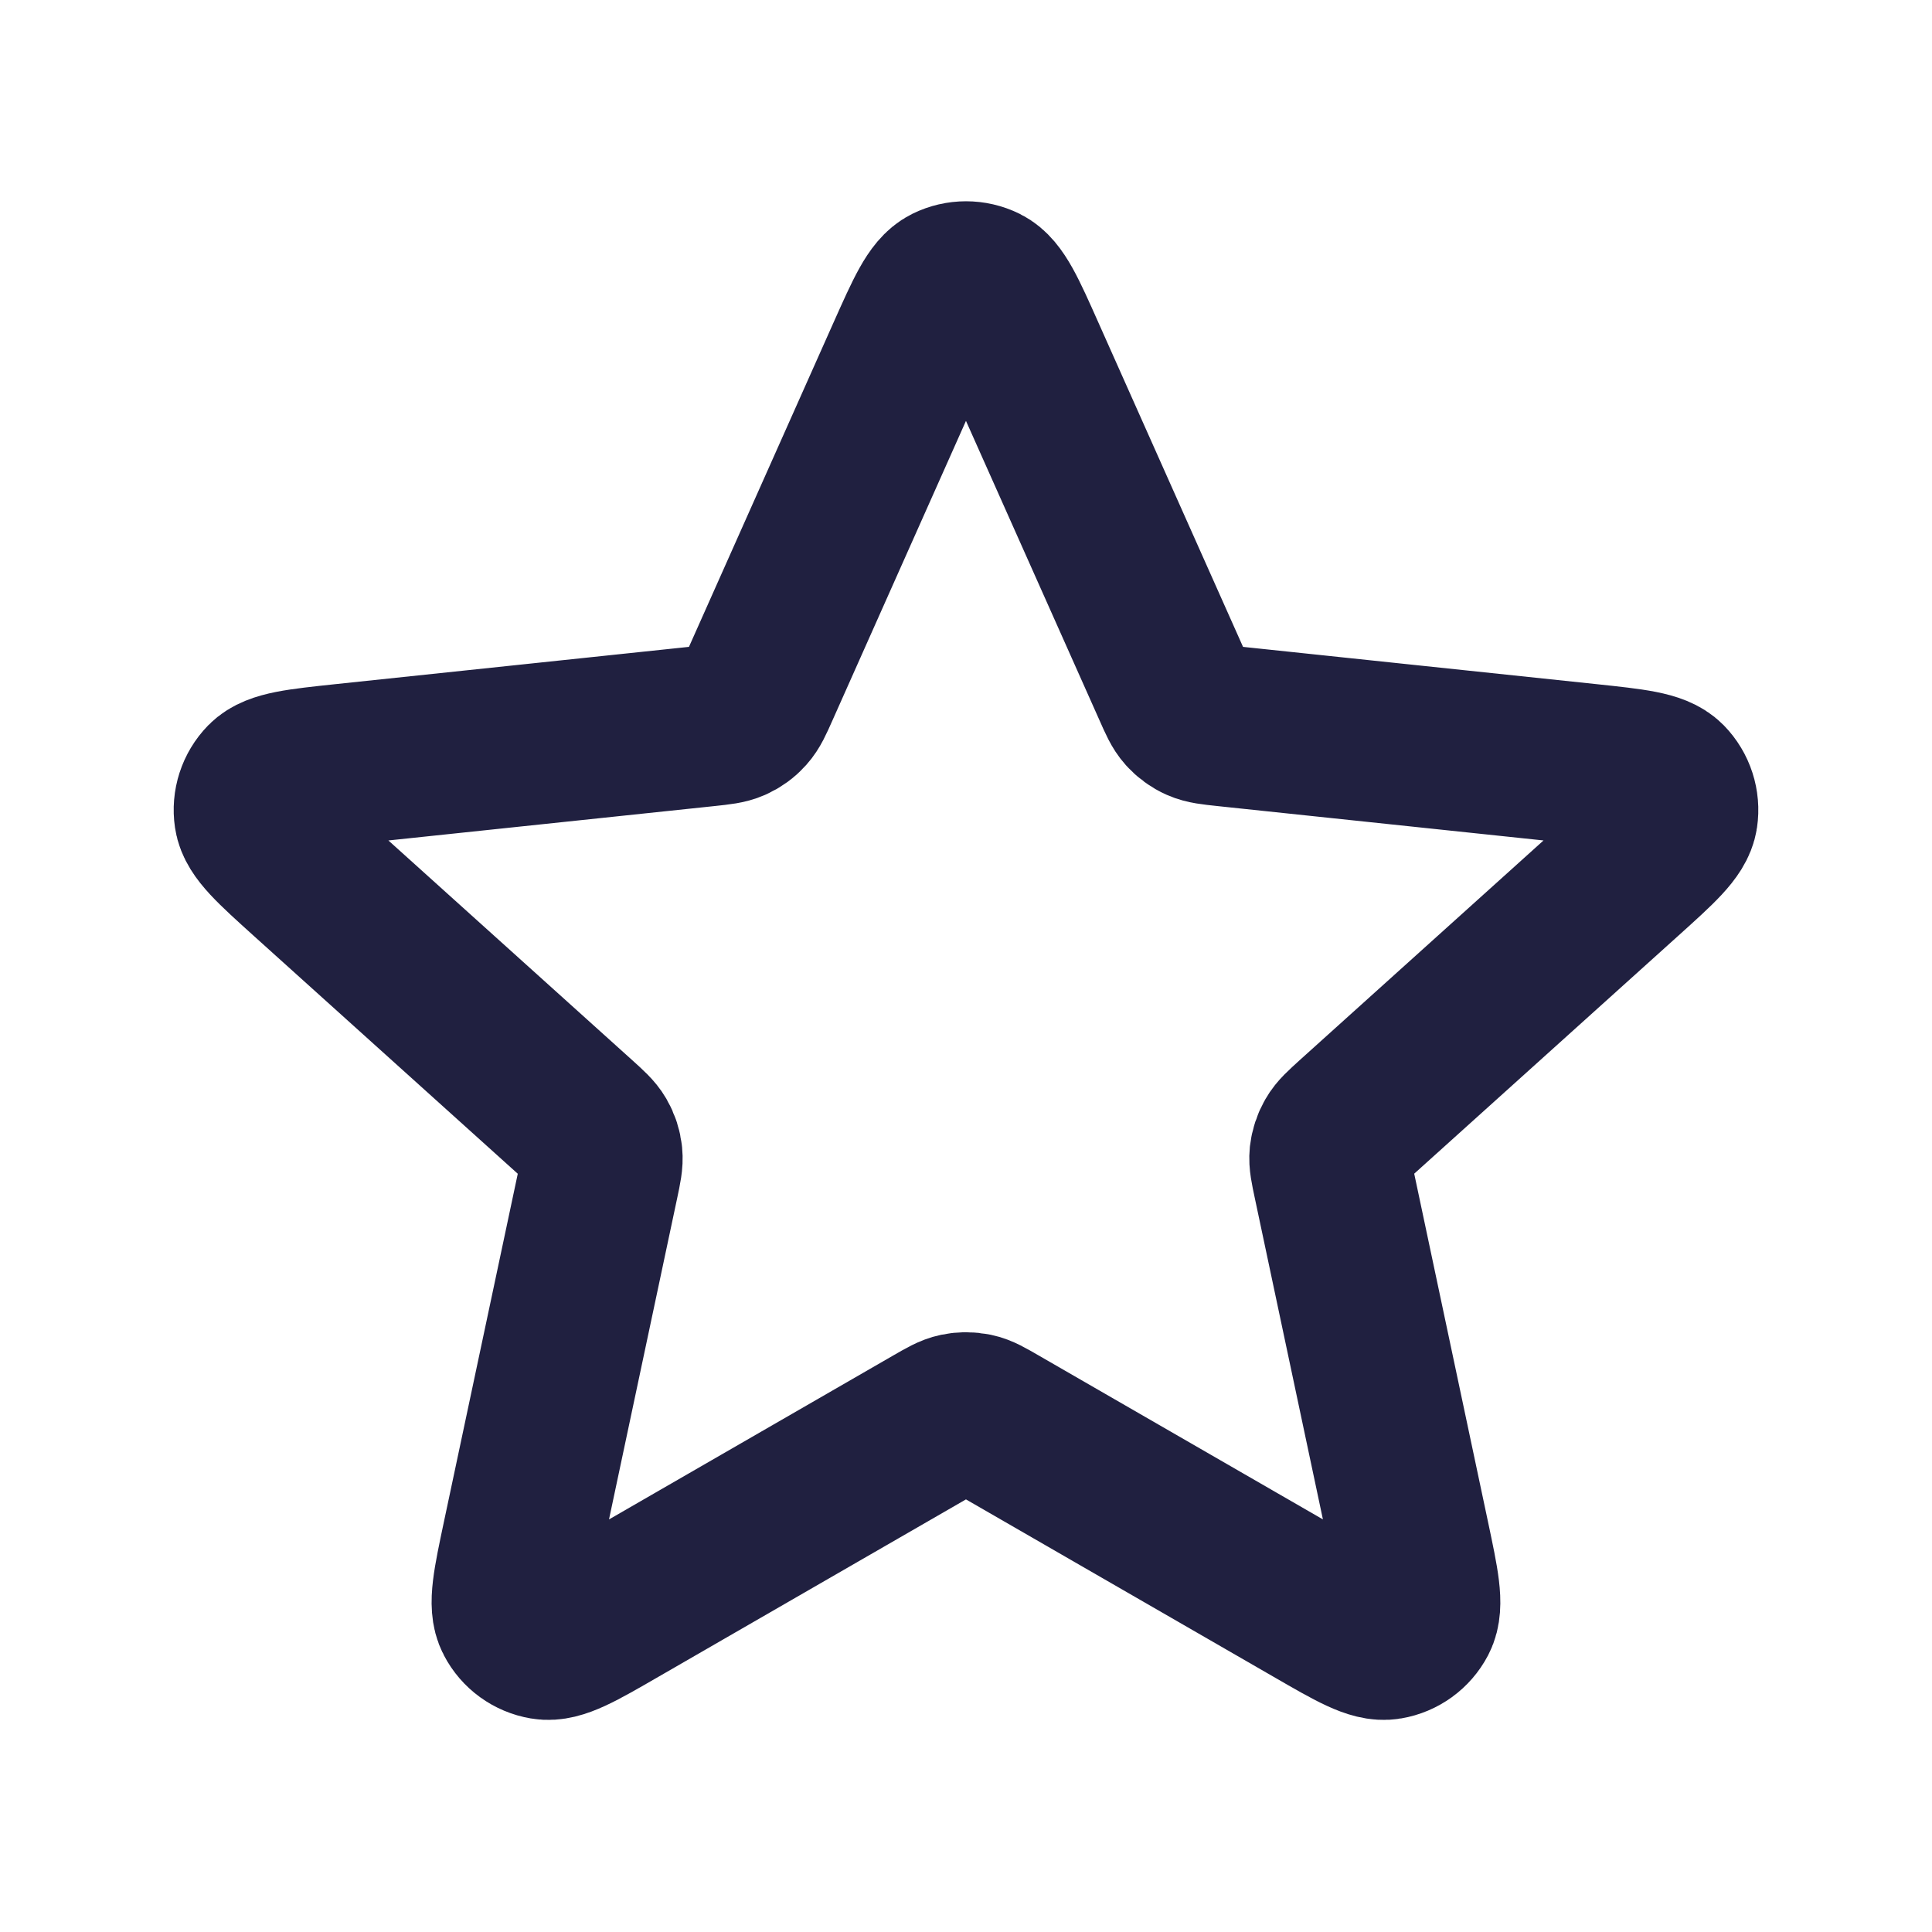
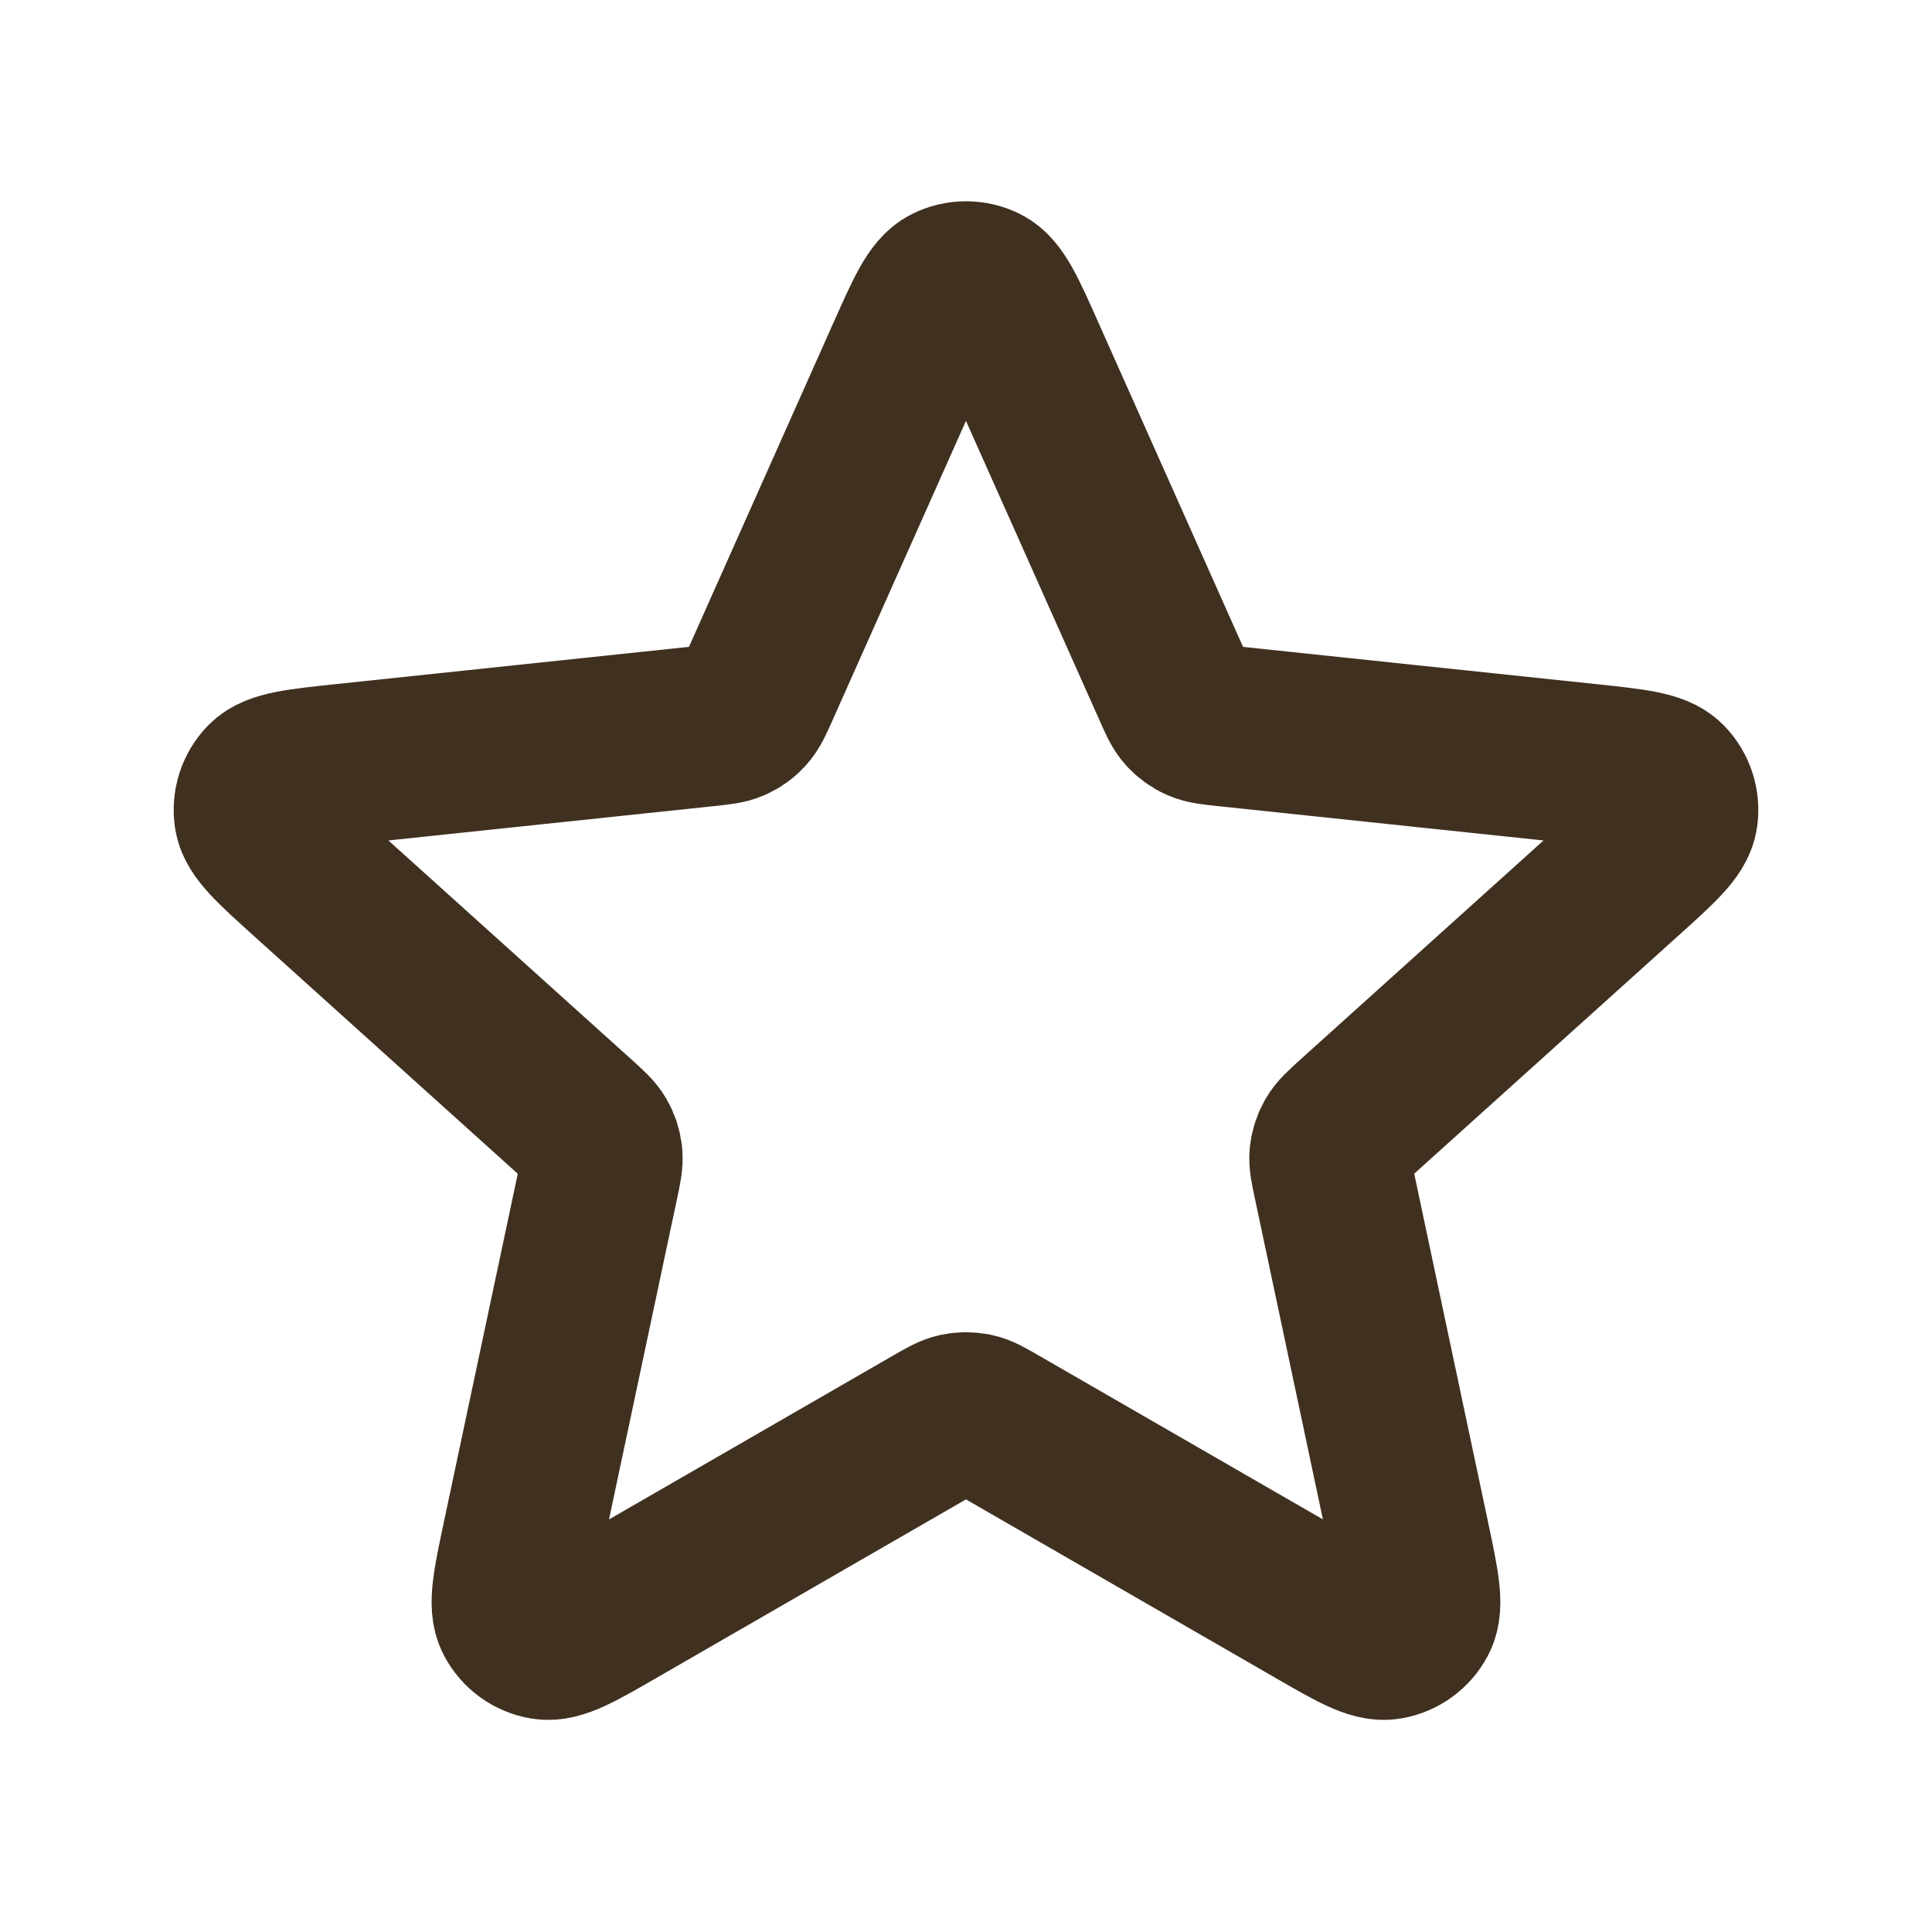
<svg xmlns="http://www.w3.org/2000/svg" width="800px" height="800px" viewBox="0 0 24 24" fill="none">
-   <path d="M11.269 4.411C11.501 3.892 11.616 3.632 11.778 3.552C11.918 3.483 12.082 3.483 12.222 3.552C12.383 3.632 12.499 3.892 12.73 4.411L14.575 8.548C14.643 8.702 14.677 8.778 14.73 8.837C14.777 8.889 14.834 8.931 14.898 8.959C14.97 8.991 15.054 9 15.221 9.018L19.726 9.493C20.291 9.553 20.574 9.583 20.7 9.711C20.809 9.823 20.86 9.98 20.837 10.134C20.811 10.312 20.6 10.502 20.177 10.883L16.812 13.915C16.688 14.028 16.625 14.084 16.586 14.153C16.551 14.213 16.529 14.281 16.521 14.35C16.513 14.429 16.531 14.511 16.566 14.676L17.505 19.106C17.623 19.663 17.682 19.941 17.599 20.1C17.526 20.239 17.393 20.335 17.239 20.361C17.062 20.392 16.816 20.25 16.323 19.965L12.399 17.702C12.254 17.618 12.181 17.576 12.104 17.56C12.035 17.546 11.964 17.546 11.896 17.56C11.819 17.576 11.746 17.618 11.6 17.702L7.677 19.965C7.184 20.25 6.938 20.392 6.76 20.361C6.606 20.335 6.473 20.239 6.401 20.1C6.317 19.941 6.376 19.663 6.494 19.106L7.434 14.676C7.469 14.511 7.486 14.429 7.478 14.35C7.471 14.281 7.449 14.213 7.414 14.153C7.374 14.084 7.312 14.028 7.187 13.915L3.822 10.883C3.4 10.502 3.189 10.312 3.163 10.134C3.14 9.98 3.191 9.823 3.3 9.711C3.426 9.583 3.709 9.553 4.274 9.493L8.778 9.018C8.946 9 9.029 8.991 9.101 8.959C9.165 8.931 9.223 8.889 9.269 8.837C9.322 8.778 9.357 8.702 9.425 8.548L11.269 4.411Z" stroke="#202040" stroke-width="2" stroke-linecap="round" stroke-linejoin="round" />
+   <path d="M11.269 4.411C11.501 3.892 11.616 3.632 11.778 3.552C11.918 3.483 12.082 3.483 12.222 3.552C12.383 3.632 12.499 3.892 12.73 4.411L14.575 8.548C14.643 8.702 14.677 8.778 14.73 8.837C14.777 8.889 14.834 8.931 14.898 8.959C14.97 8.991 15.054 9 15.221 9.018L19.726 9.493C20.291 9.553 20.574 9.583 20.7 9.711C20.809 9.823 20.86 9.98 20.837 10.134C20.811 10.312 20.6 10.502 20.177 10.883L16.812 13.915C16.688 14.028 16.625 14.084 16.586 14.153C16.551 14.213 16.529 14.281 16.521 14.35C16.513 14.429 16.531 14.511 16.566 14.676L17.505 19.106C17.623 19.663 17.682 19.941 17.599 20.1C17.526 20.239 17.393 20.335 17.239 20.361C17.062 20.392 16.816 20.25 16.323 19.965L12.399 17.702C12.254 17.618 12.181 17.576 12.104 17.56C12.035 17.546 11.964 17.546 11.896 17.56C11.819 17.576 11.746 17.618 11.6 17.702L7.677 19.965C7.184 20.25 6.938 20.392 6.76 20.361C6.606 20.335 6.473 20.239 6.401 20.1C6.317 19.941 6.376 19.663 6.494 19.106L7.434 14.676C7.469 14.511 7.486 14.429 7.478 14.35C7.471 14.281 7.449 14.213 7.414 14.153C7.374 14.084 7.312 14.028 7.187 13.915L3.822 10.883C3.4 10.502 3.189 10.312 3.163 10.134C3.14 9.98 3.191 9.823 3.3 9.711C3.426 9.583 3.709 9.553 4.274 9.493L8.778 9.018C8.946 9 9.029 8.991 9.101 8.959C9.165 8.931 9.223 8.889 9.269 8.837C9.322 8.778 9.357 8.702 9.425 8.548L11.269 4.411Z" stroke="#403020" stroke-width="2" stroke-linecap="round" stroke-linejoin="round" />
</svg>
